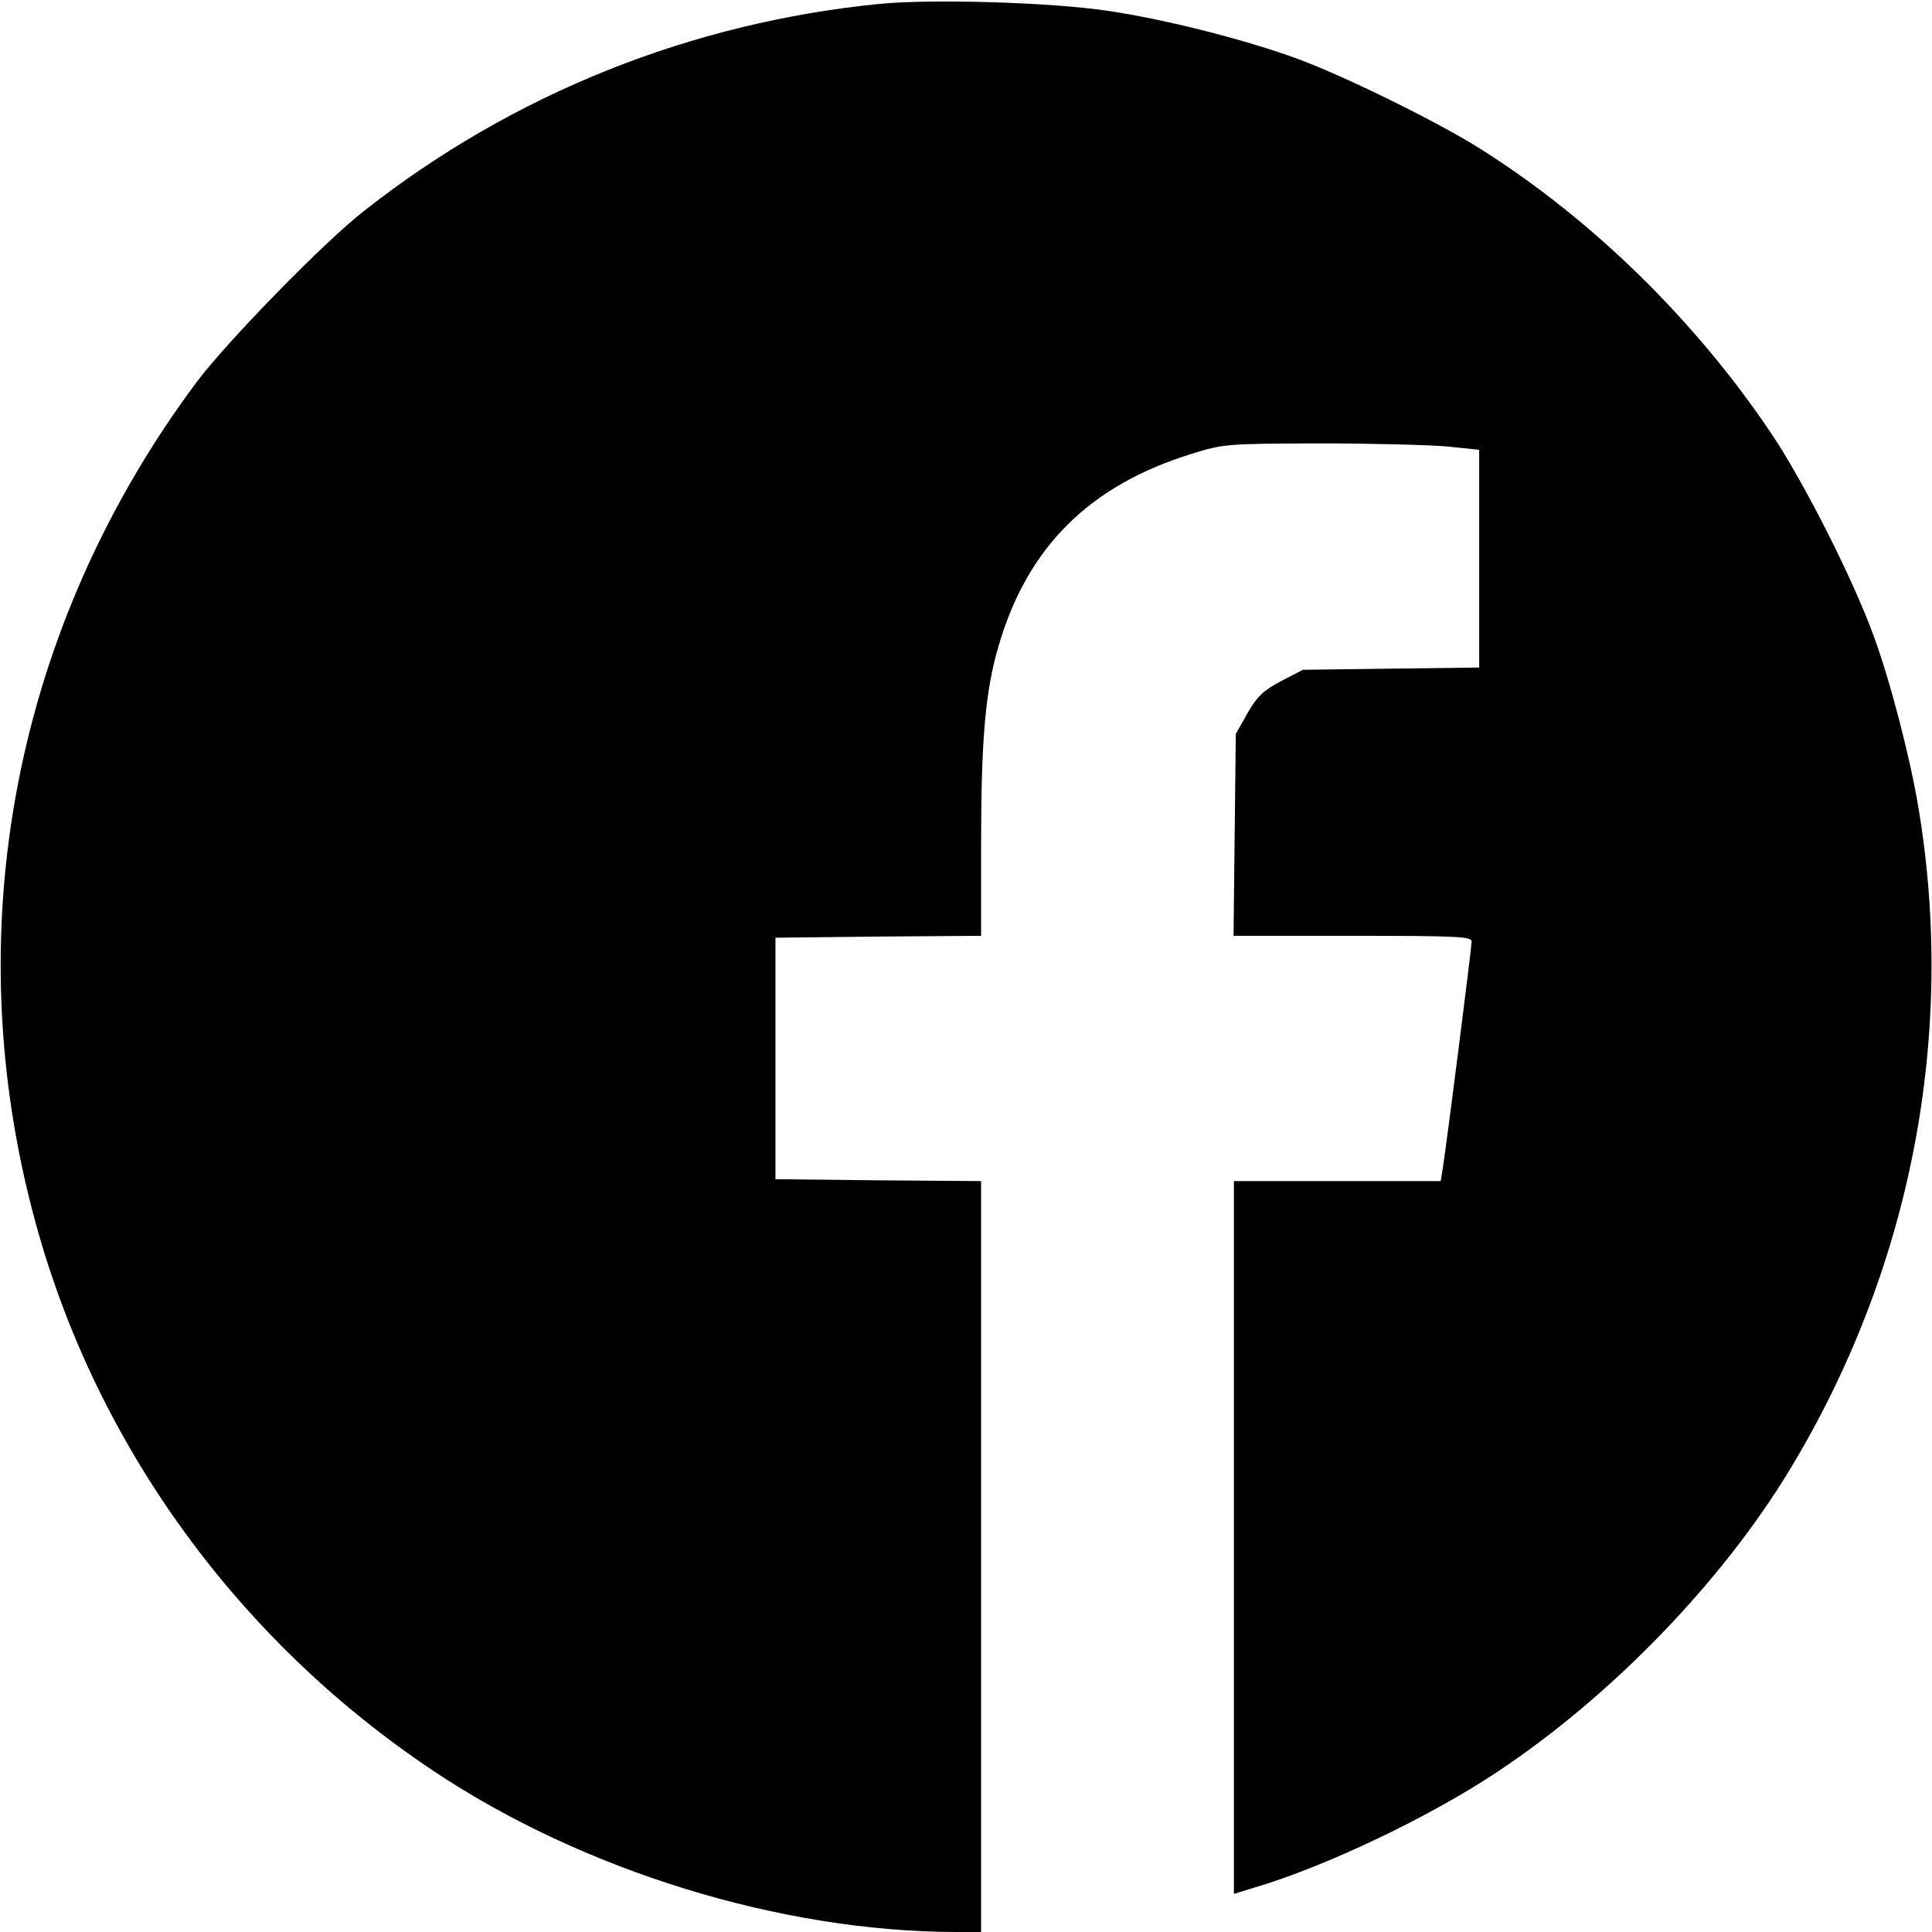
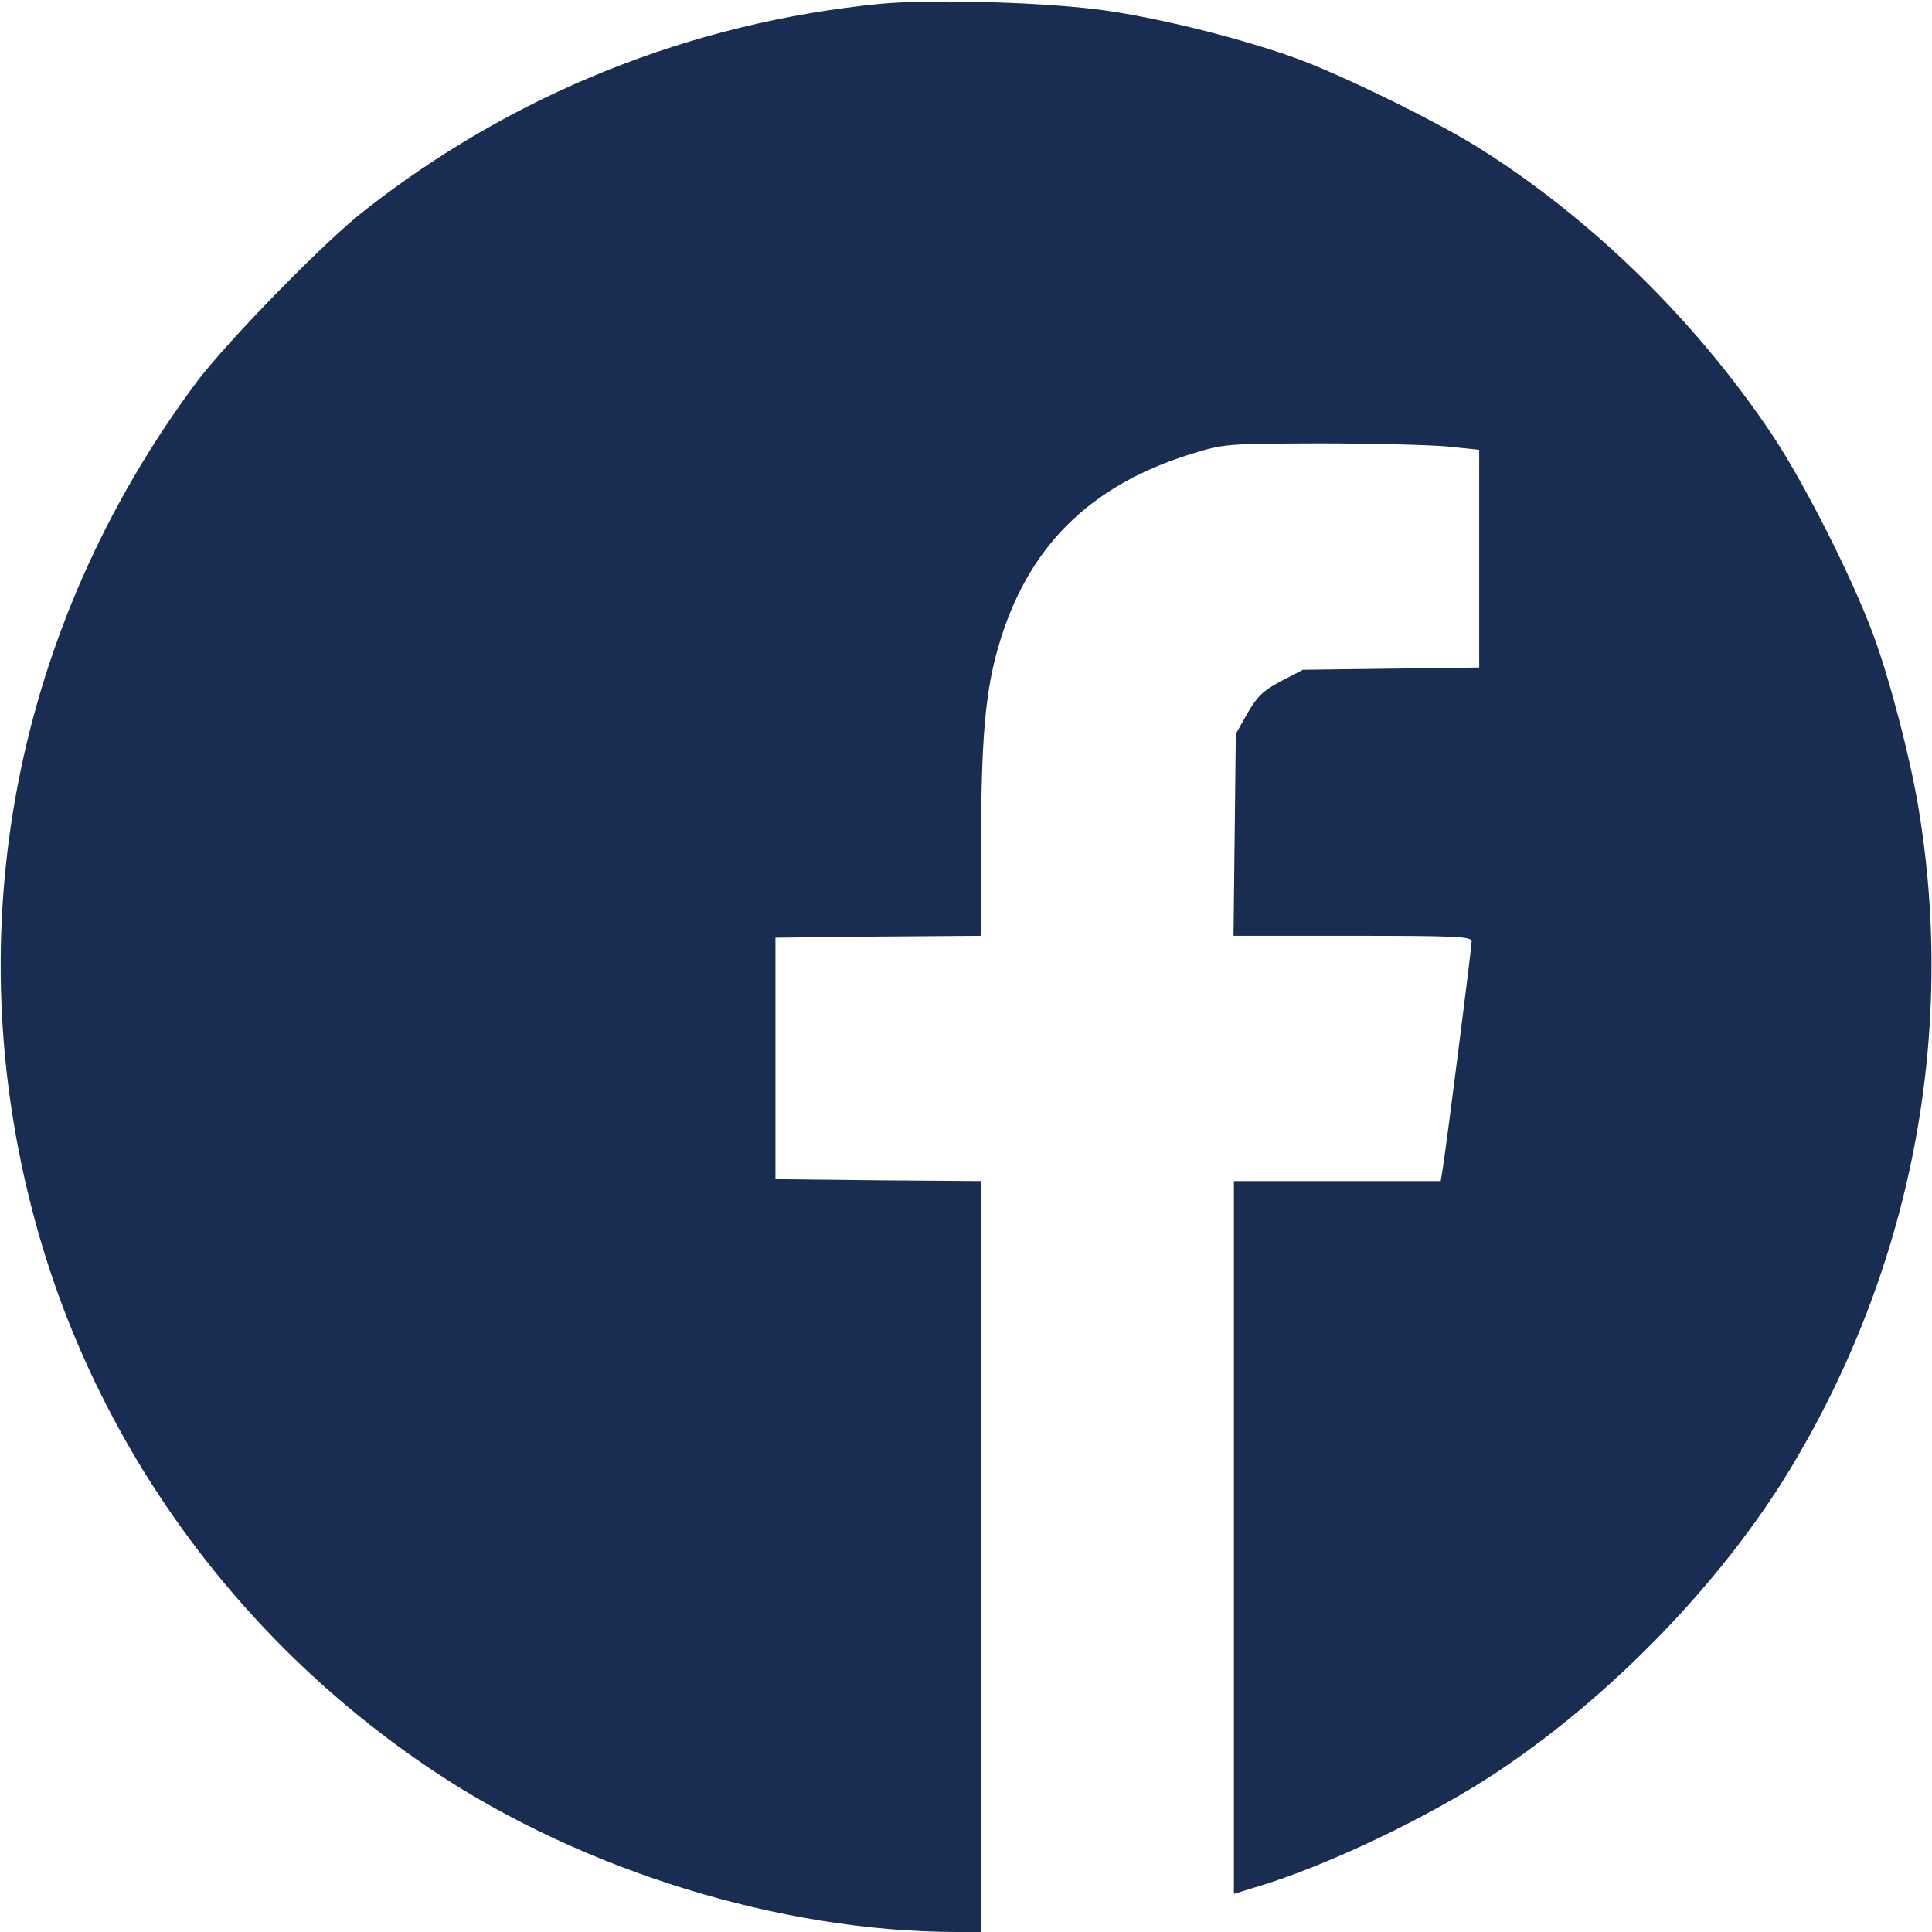
<svg xmlns="http://www.w3.org/2000/svg" version="1.0" width="512pt" height="512pt" viewBox="0 0 512 512" preserveAspectRatio="xMidYMid meet">
-   <g transform="translate(0,512) scale(0.1,-0.1)" fill="#000000" stroke="none">
+   <g transform="translate(0,512) scale(0.1,-0.1)" fill="#182D51" stroke="none">
    <path d="M2334 5110 c-501 -49 -974 -238 -1368 -548 -106 -82 -361 -344 -443 -452 -485 -649 -641 -1458 -428 -2233 161 -588 537 -1106 1055 -1451 396 -264 919 -425 1383 -426 l67 0 0 995 0 995 -272 2 -273 3 0 320 0 320 273 3 272 2 0 239 c0 279 11 409 46 528 76 262 240 426 511 510 86 27 95 27 338 28 138 0 289 -4 338 -8 l87 -9 0 -288 0 -289 -233 -3 -234 -3 -58 -30 c-47 -25 -63 -40 -89 -85 l-31 -55 -3 -267 -3 -268 315 0 c278 0 316 -2 316 -15 0 -16 -65 -527 -76 -598 l-6 -37 -274 0 -274 0 0 -944 0 -945 52 16 c188 55 465 187 644 306 302 200 596 503 777 802 321 530 442 1151 341 1755 -22 133 -76 340 -119 456 -56 153 -185 407 -270 534 -202 301 -475 568 -771 755 -112 71 -360 193 -485 239 -139 51 -348 104 -501 127 -153 23 -464 32 -604 19z" />
  </g>
</svg>
